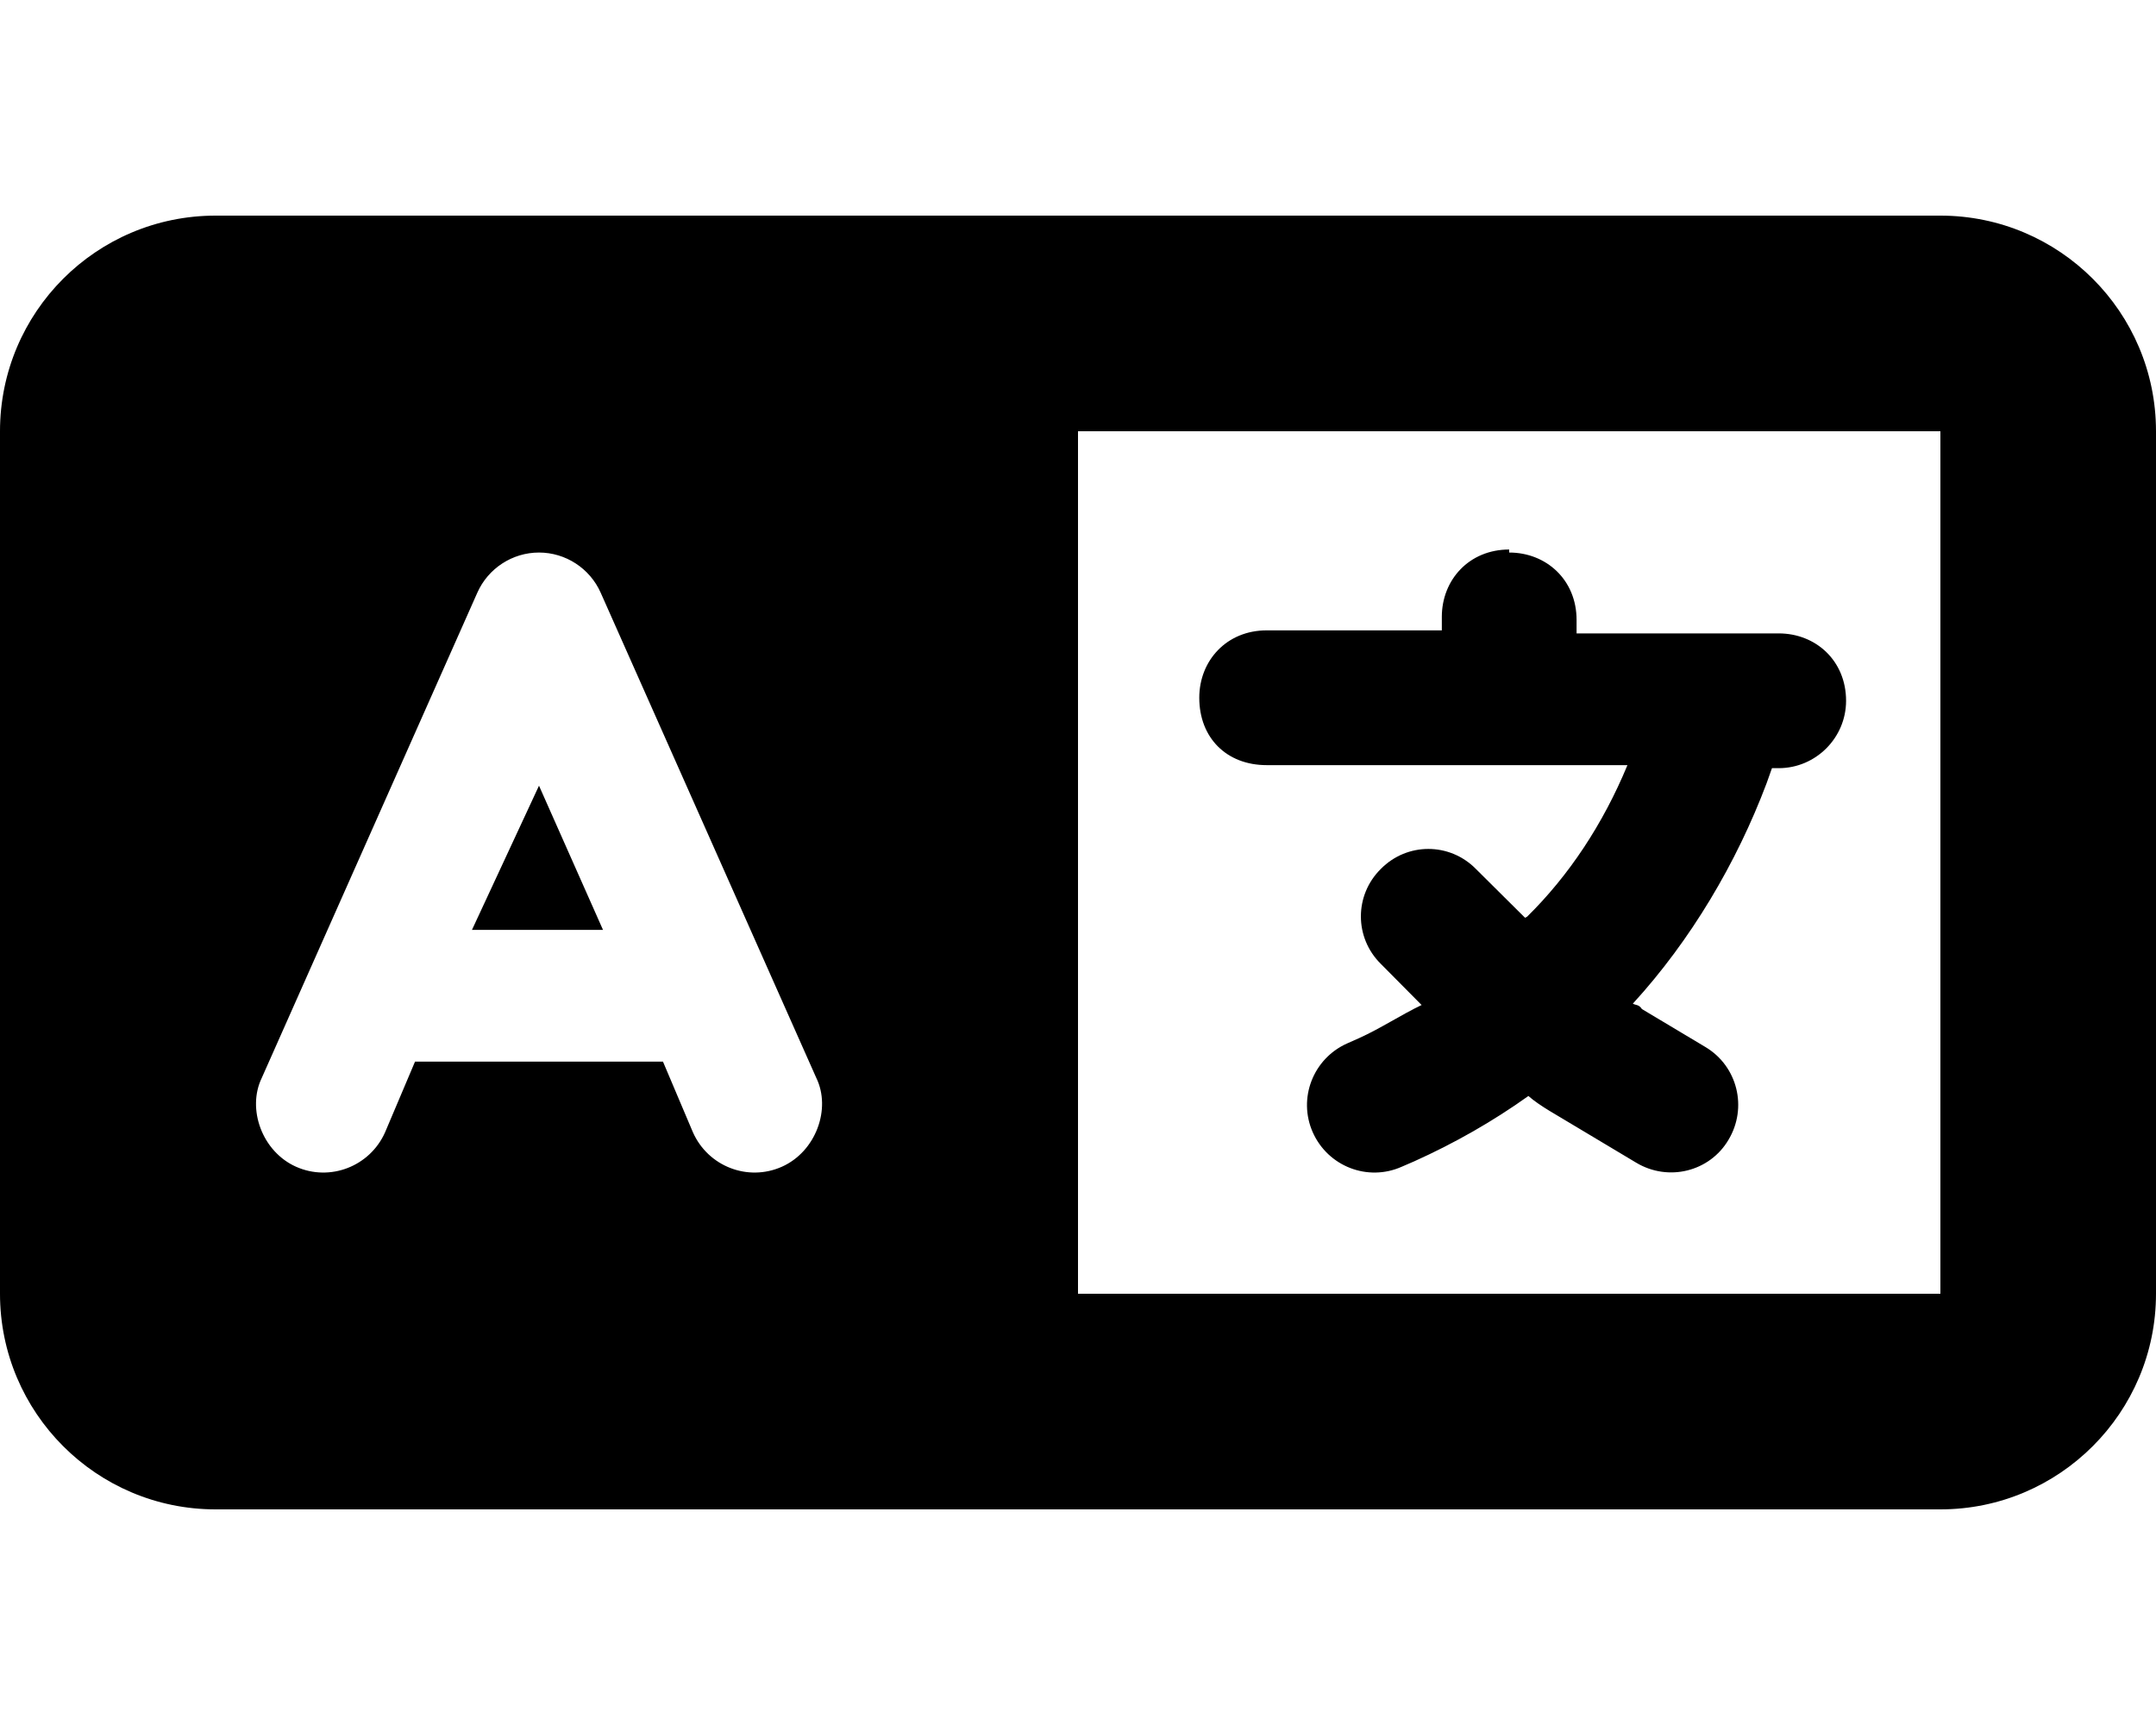
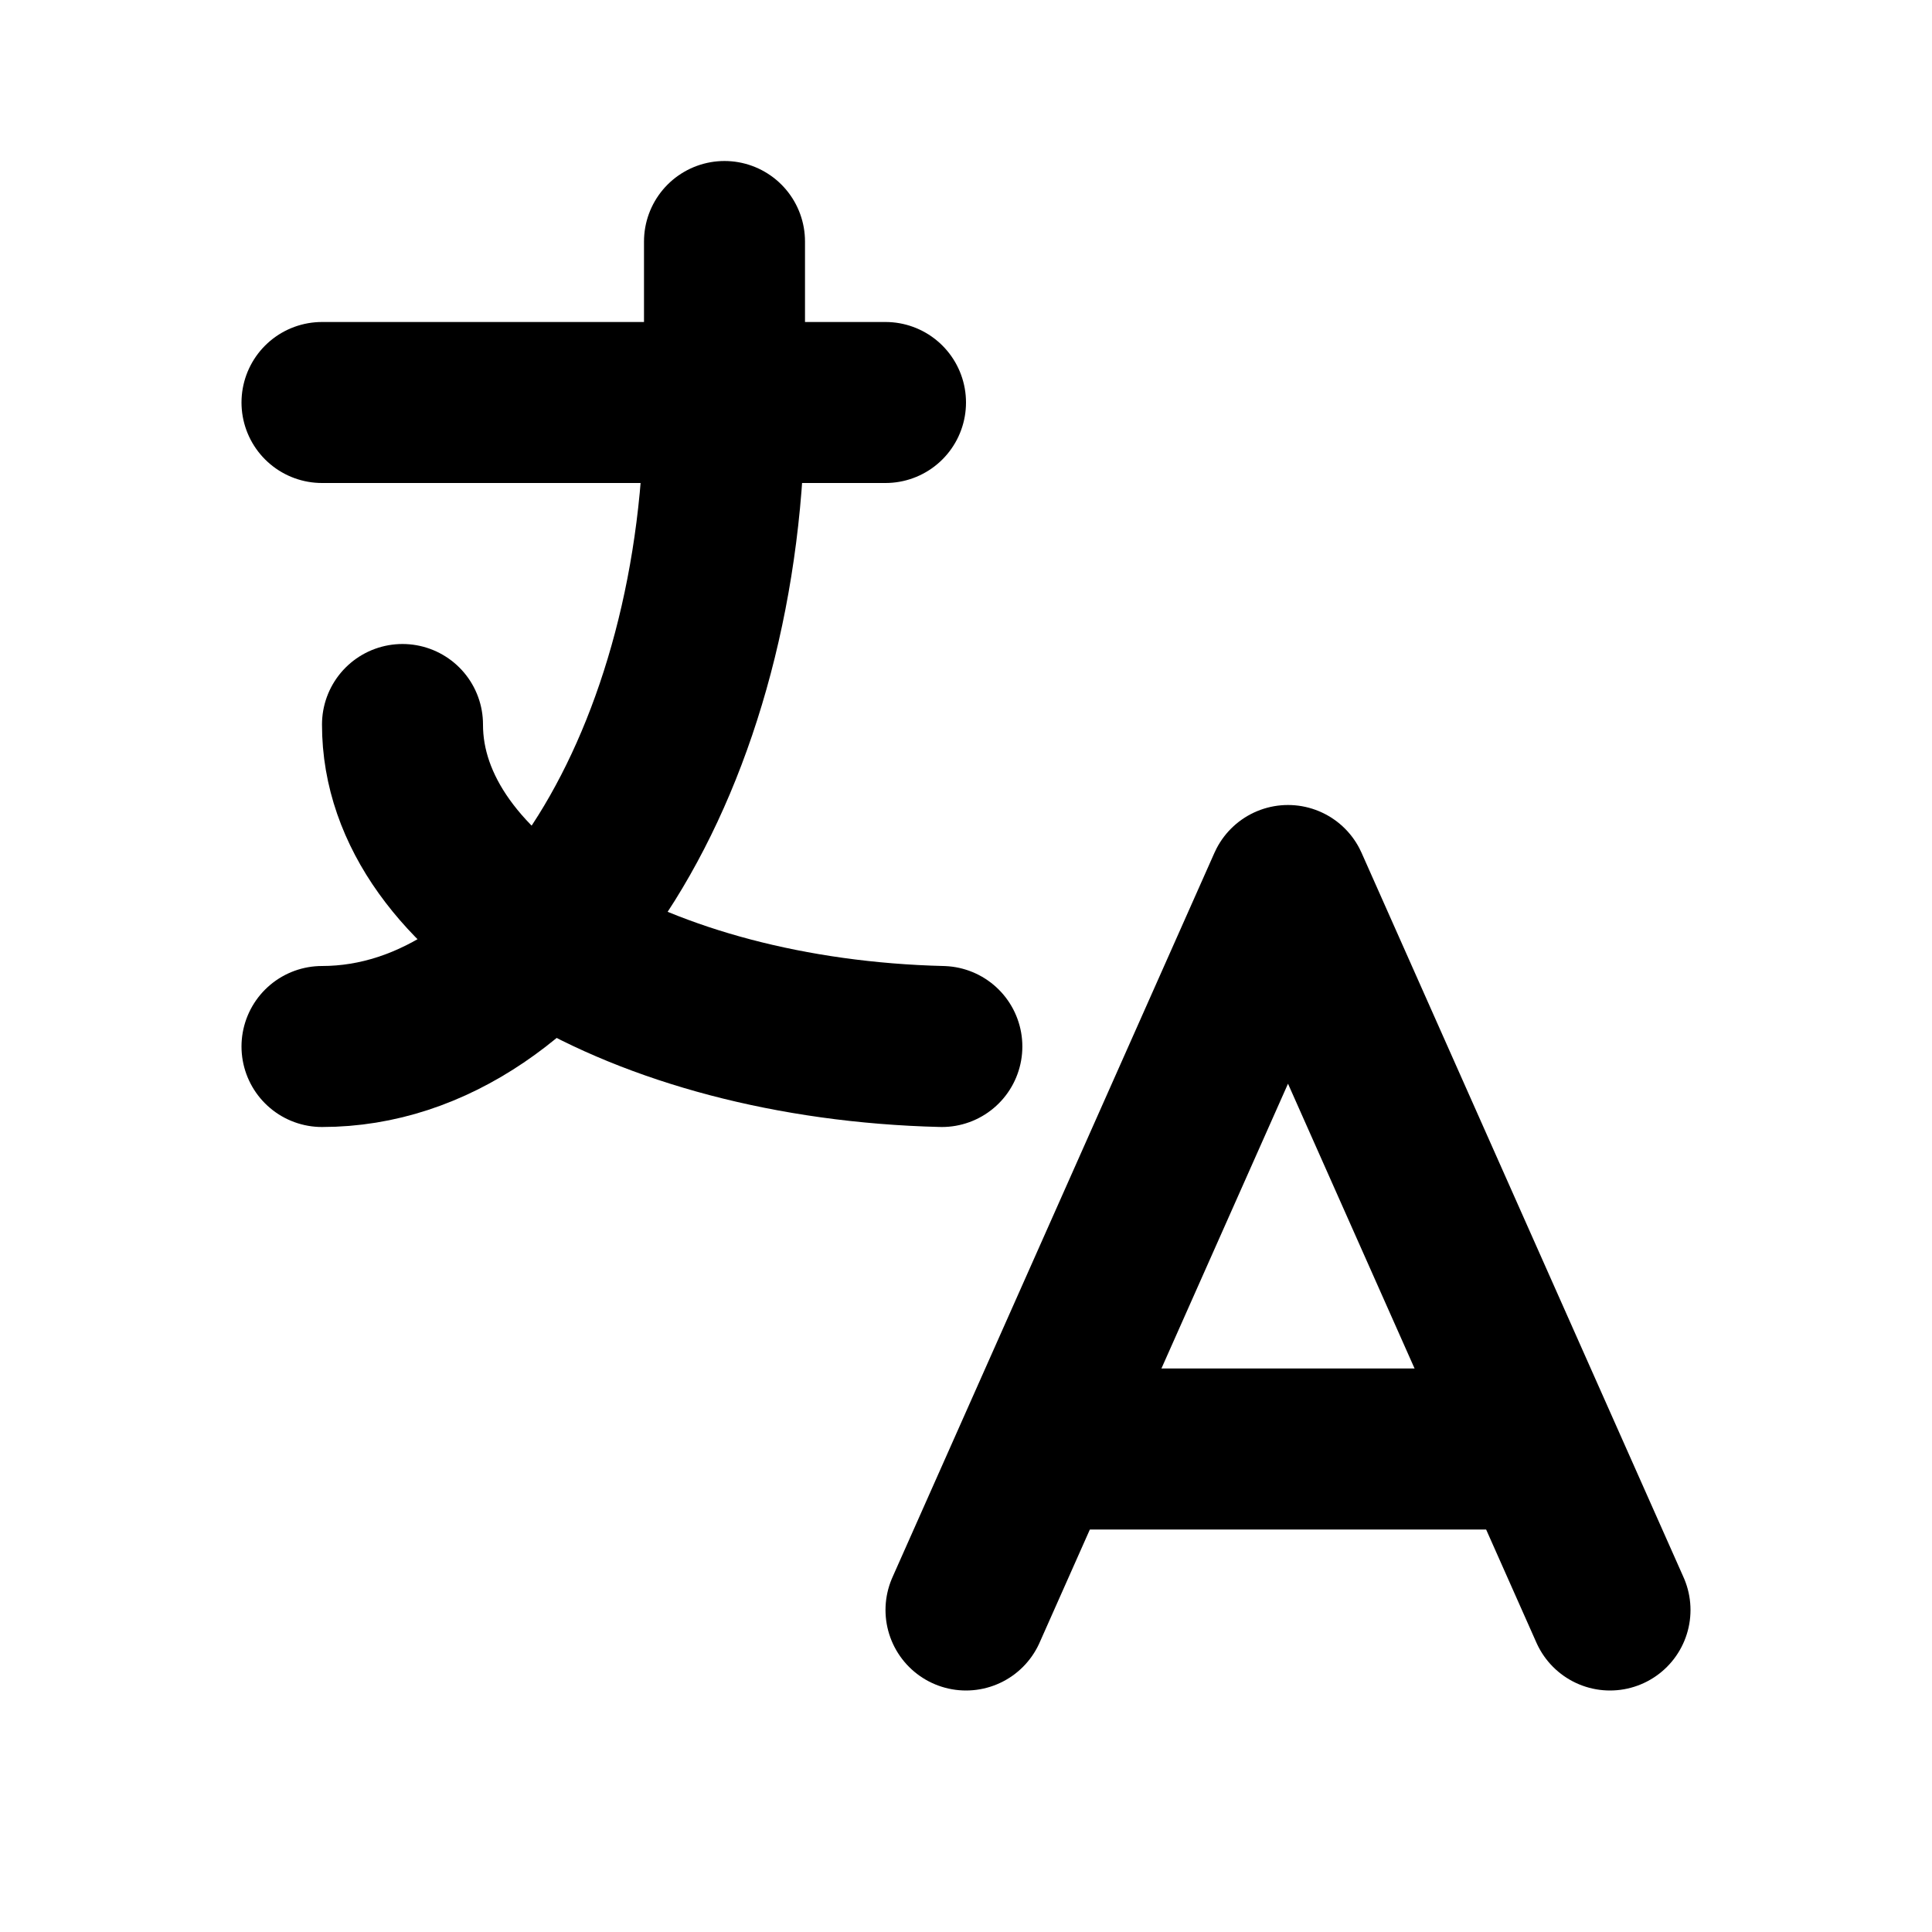
- <svg xmlns="http://www.w3.org/2000/svg" viewBox="0 0 640 512">
-   <path d="M448 164C459 164 468 172.1 468 184V188H528C539 188 548 196.1 548 208C548 219 539 228 528 228H526L524.4 232.5C515.5 256.1 501.9 279.1 484.7 297.9C485.6 298.4 486.5 298.1 487.4 299.5L506.3 310.8C515.8 316.5 518.8 328.8 513.1 338.3C507.5 347.8 495.2 350.8 485.7 345.1L466.8 333.8C462.4 331.1 457.1 328.3 453.7 325.3C443.2 332.8 431.8 339.3 419.8 344.7L416.1 346.3C406 350.8 394.2 346.2 389.7 336.1C385.2 326 389.8 314.2 399.9 309.7L403.5 308.1C409.9 305.2 416.1 301.1 422 298.3L409.9 286.1C402 278.3 402 265.7 409.9 257.9C417.7 250 430.3 250 438.1 257.9L452.7 272.4L453.3 272.1C465.7 259.9 475.8 244.7 483.1 227.1H376C364.1 227.1 356 219 356 207.1C356 196.1 364.1 187.1 376 187.1H428V183.1C428 172.1 436.1 163.1 448 163.1L448 164zM160 233.2L179 276H140.1L160 233.2zM0 128C0 92.65 28.65 64 64 64H576C611.3 64 640 92.65 640 128V384C640 419.3 611.3 448 576 448H64C28.65 448 0 419.3 0 384V128zM320 384H576V128H320V384zM178.3 175.9C175.1 168.7 167.9 164 160 164C152.1 164 144.9 168.7 141.7 175.9L77.72 319.9C73.24 329.1 77.78 341.8 87.88 346.3C97.97 350.8 109.8 346.2 114.3 336.1L123.2 315.1H196.8L205.7 336.1C210.2 346.2 222 350.8 232.1 346.3C242.2 341.8 246.8 329.1 242.3 319.9L178.3 175.9z" />
+ <svg xmlns="http://www.w3.org/2000/svg" class="icon icon-tabler icon-tabler-language" width="24" height="24" viewBox="0 0 24 24" stroke-width="2" stroke="currentColor" fill="none" stroke-linecap="round" stroke-linejoin="round">
+   <path stroke="none" d="M0 0h24v24H0z" fill="none" />
+   <path d="M4 5h7" />
+   <path d="M9 3v2c0 4.418 -2.239 8 -5 8" />
+   <path d="M5 9c-.003 2.144 2.952 3.908 6.7 4" />
+   <path d="M12 20l4 -9l4 9" />
+   <path d="M19.1 18h-6.2" />
</svg>
